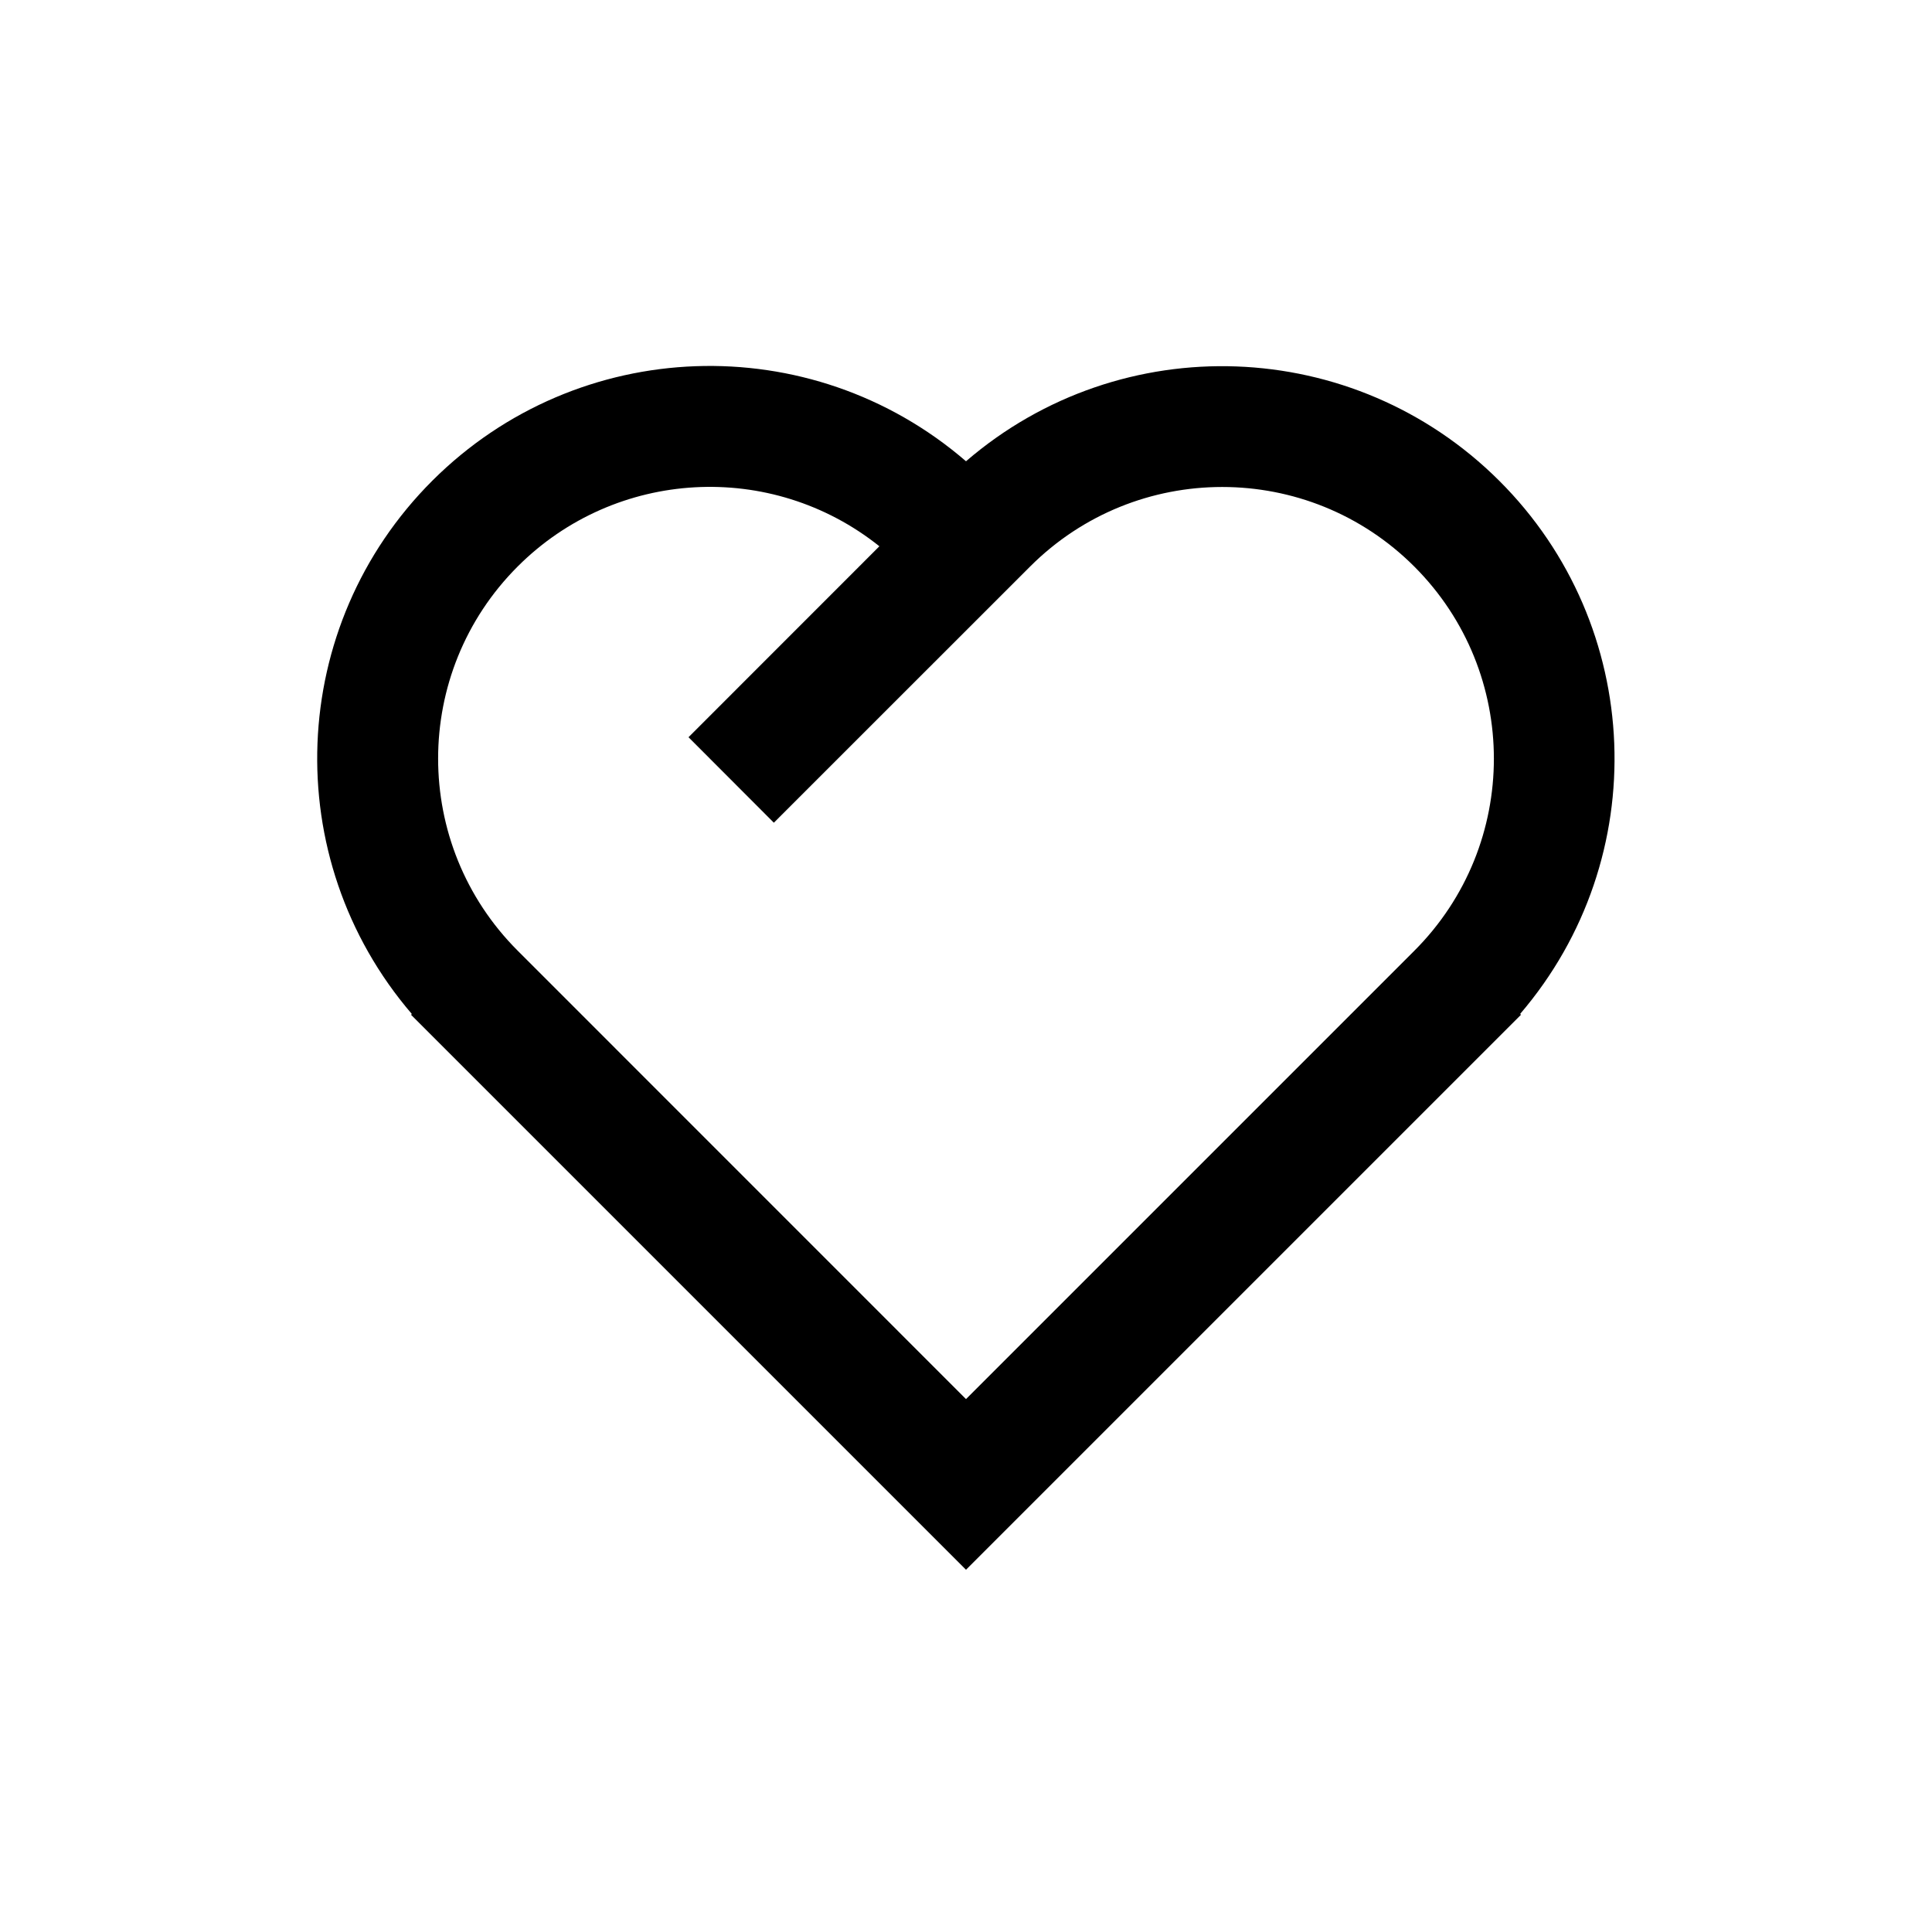
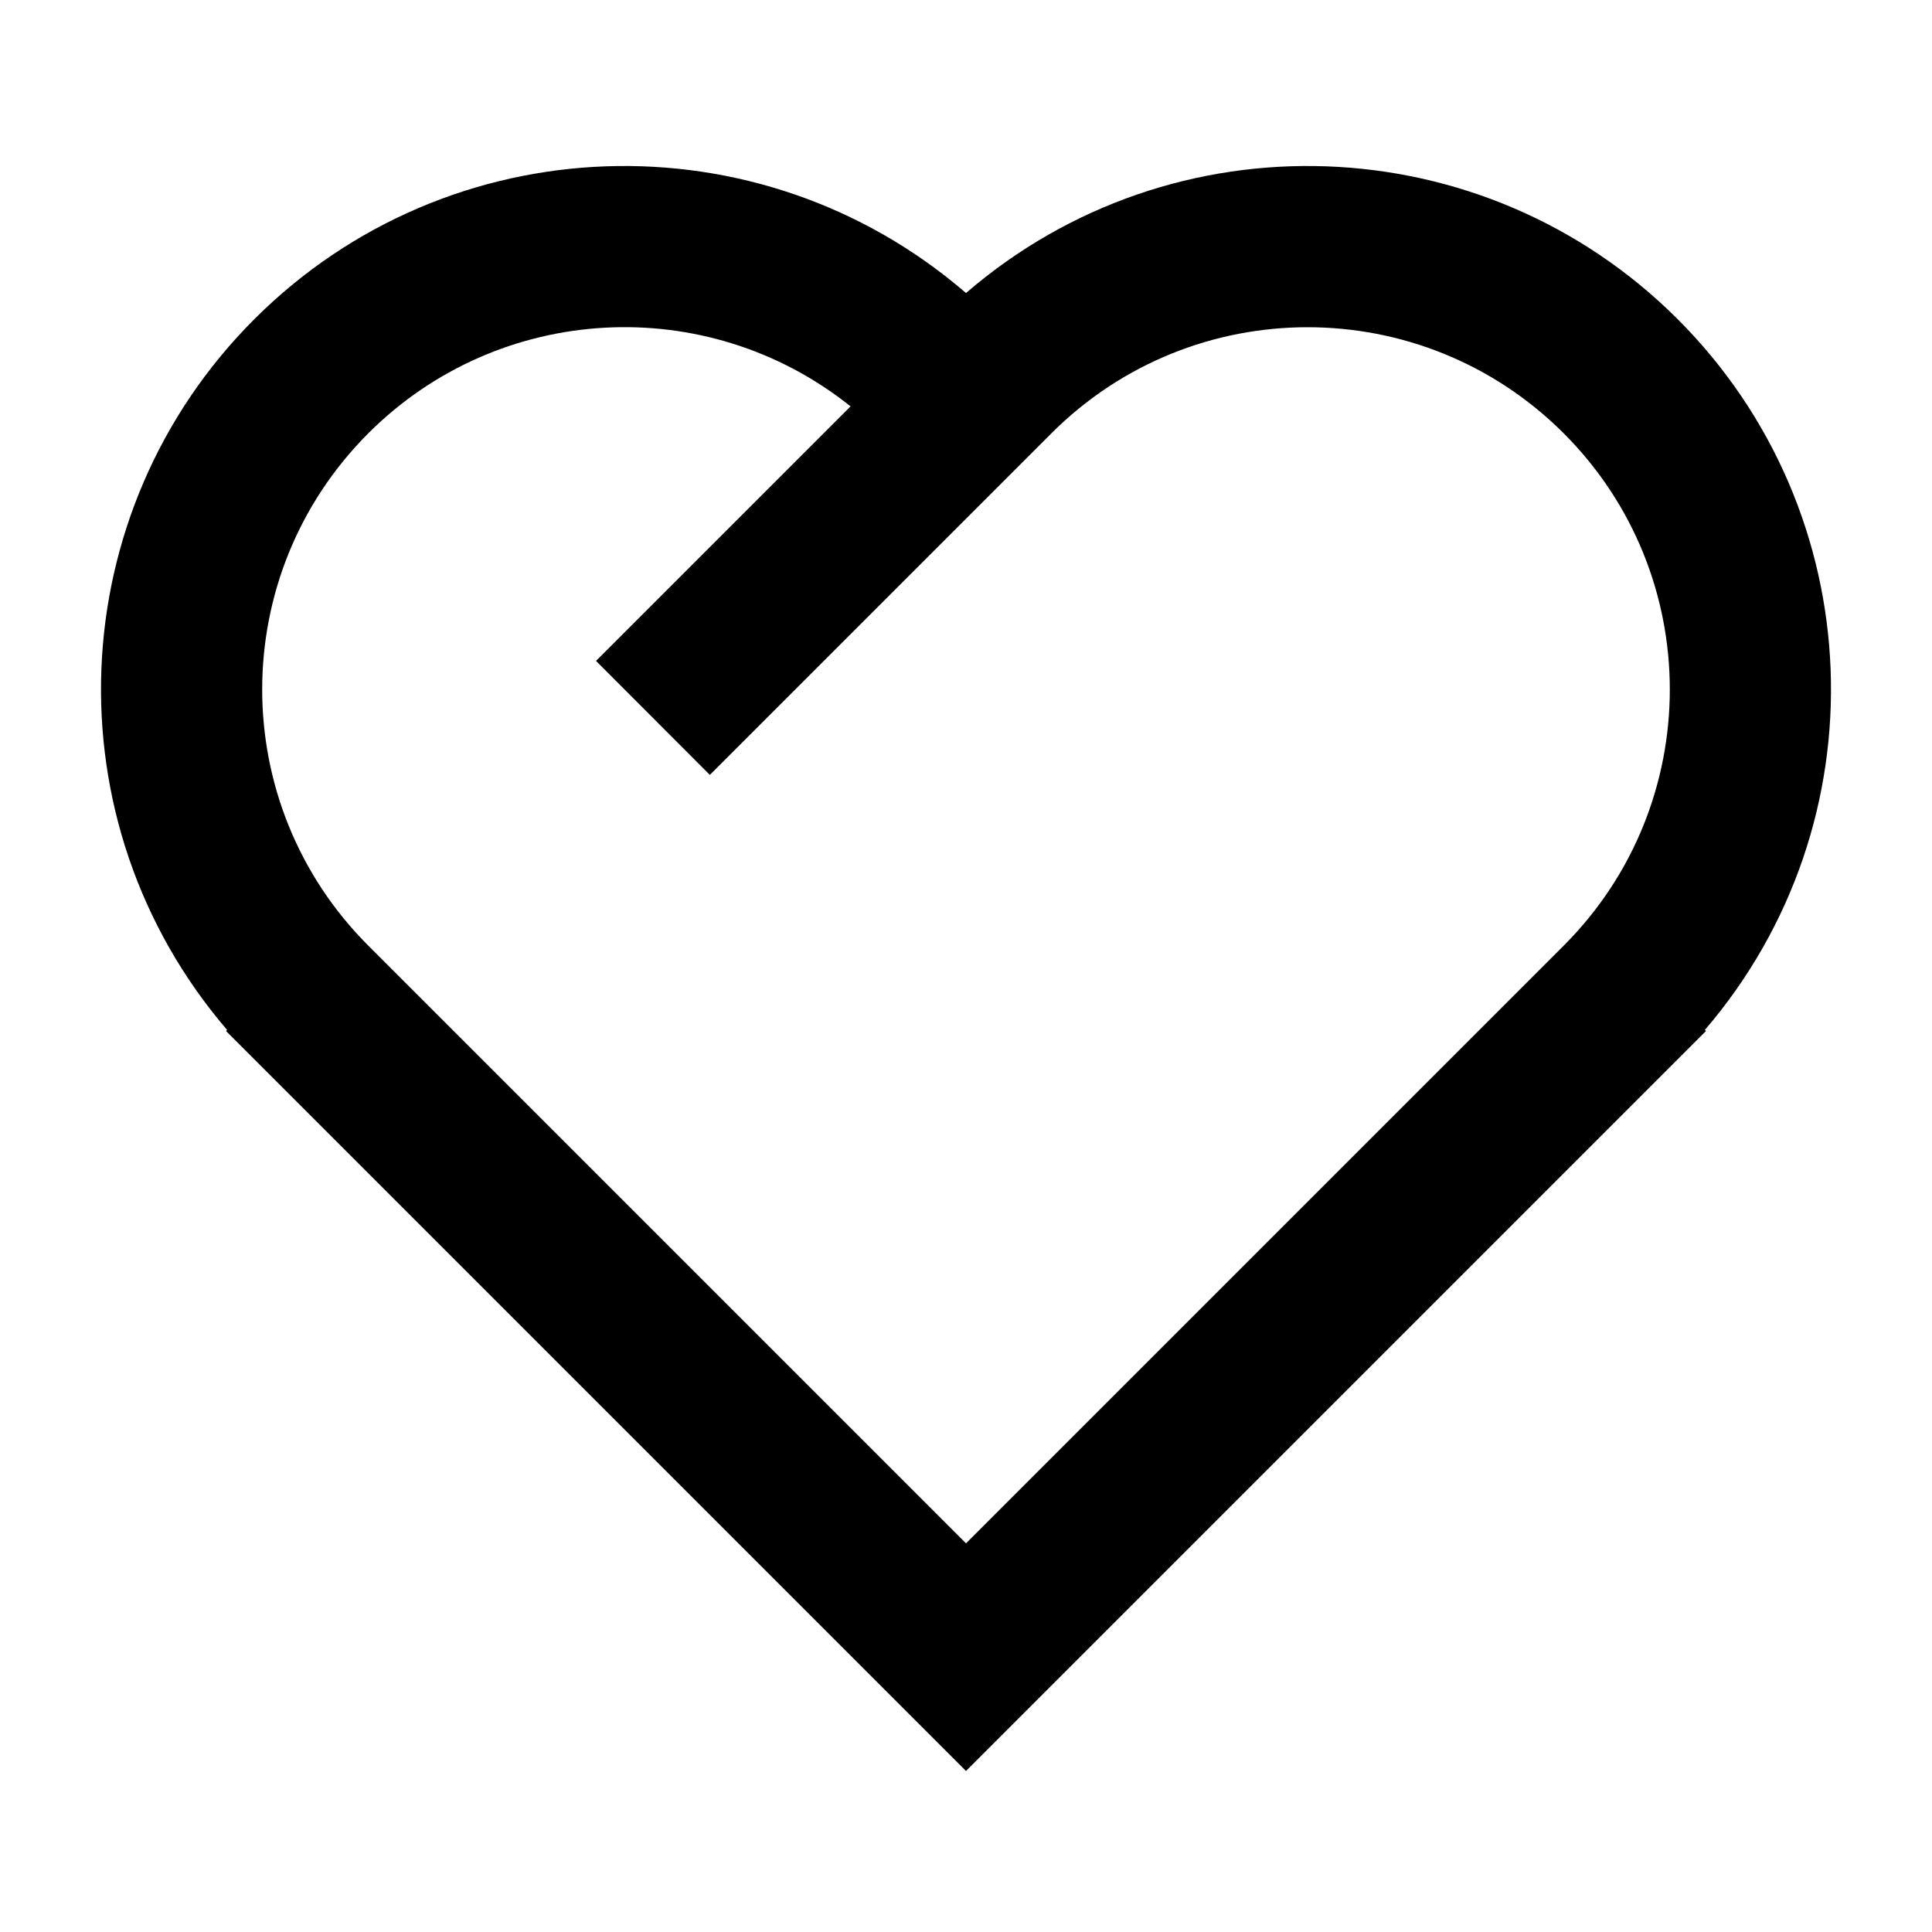
- <svg xmlns="http://www.w3.org/2000/svg" class="crayons-icon" width="24" height="24">
-   <path d="M18.884 12.595l.01.011L12 19.5l-6.894-6.894.01-.01A4.875 4.875 0 0112 5.73a4.875 4.875 0 016.884 6.865zM6.431 7.037a3.375 3.375 0 000 4.773L12 17.38l5.569-5.569a3.375 3.375 0 10-4.773-4.773L9.613 10.22l-1.06-1.062 2.371-2.372a3.375 3.375 0 00-4.492.25v.001z" />
+ <svg xmlns="http://www.w3.org/2000/svg" width="24" height="24" viewBox="0 0 24 24" role="img" aria-hidden="true" class="crayons-icon">
+   <path d="M21.179 12.794l.013.014L12 22l-9.192-9.192.013-.014A6.5 6.5 0 0112 3.64a6.5 6.5 0 019.179 9.154zM4.575 5.383a4.5 4.5 0 000 6.364L12 19.172l7.425-7.425a4.5 4.5 0 10-6.364-6.364L8.818 9.626 7.404 8.21l3.162-3.162a4.5 4.5 0 00-5.99.334l-.001.001z" />
</svg>
